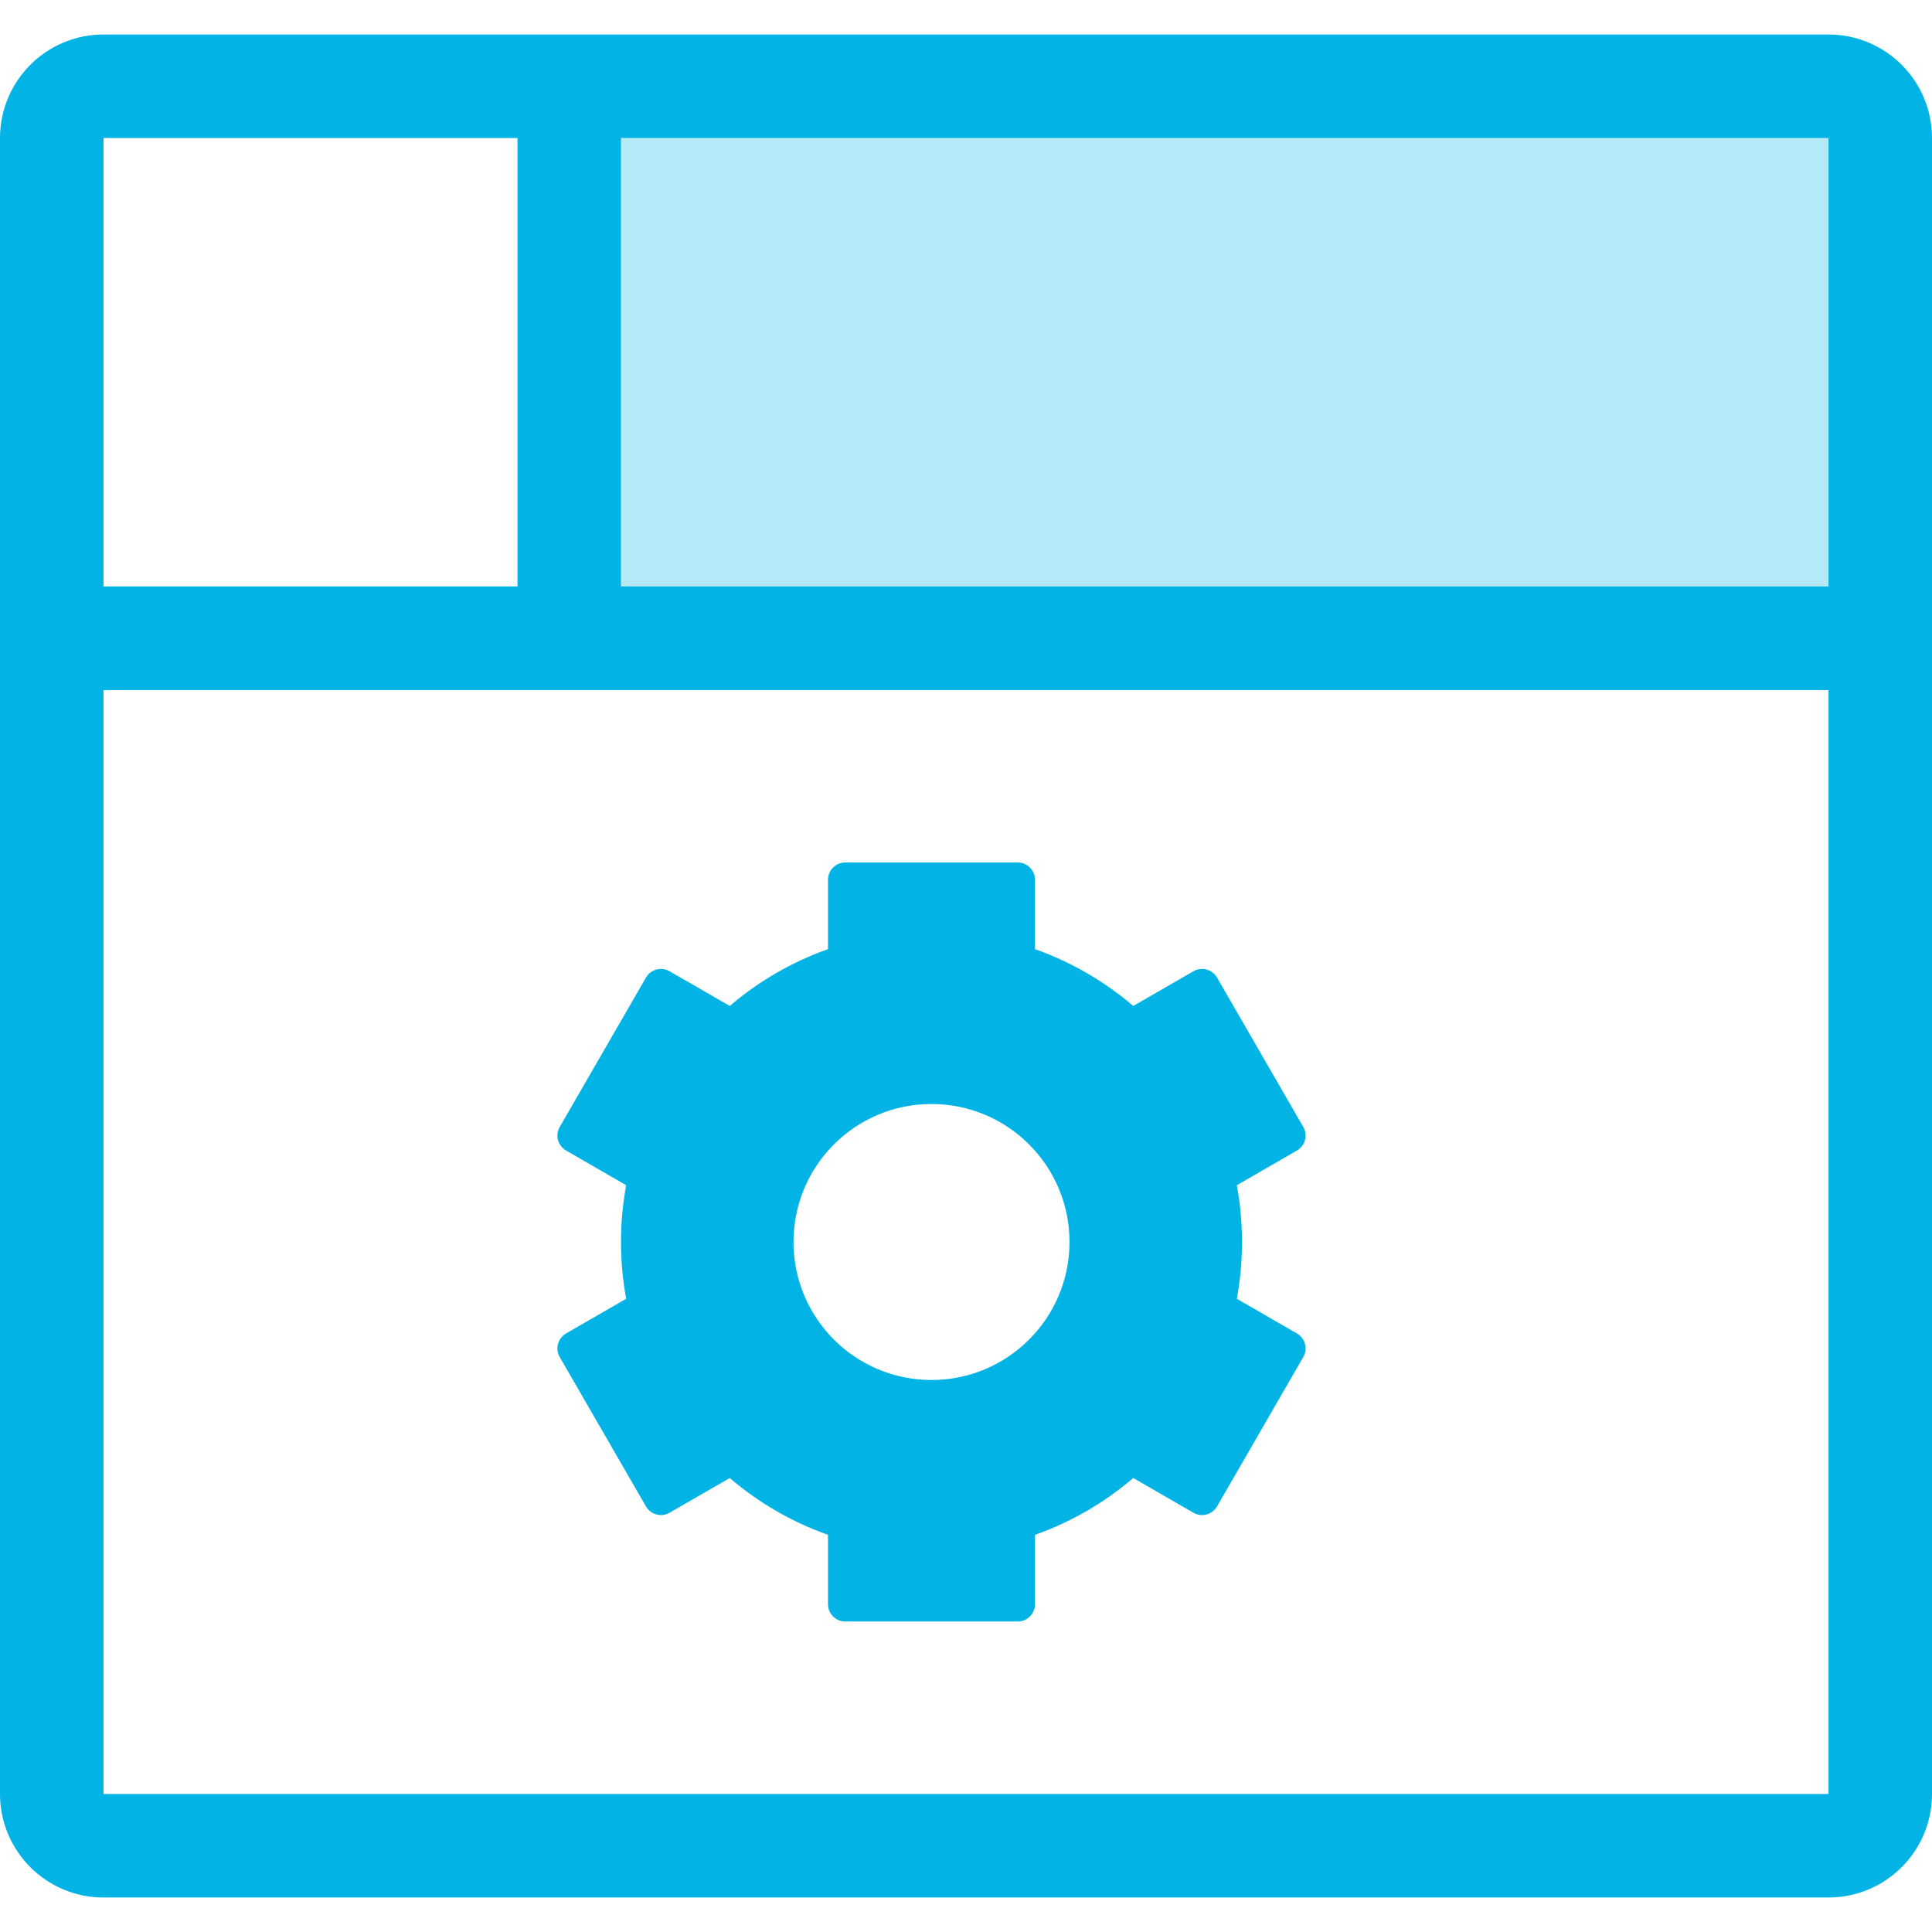
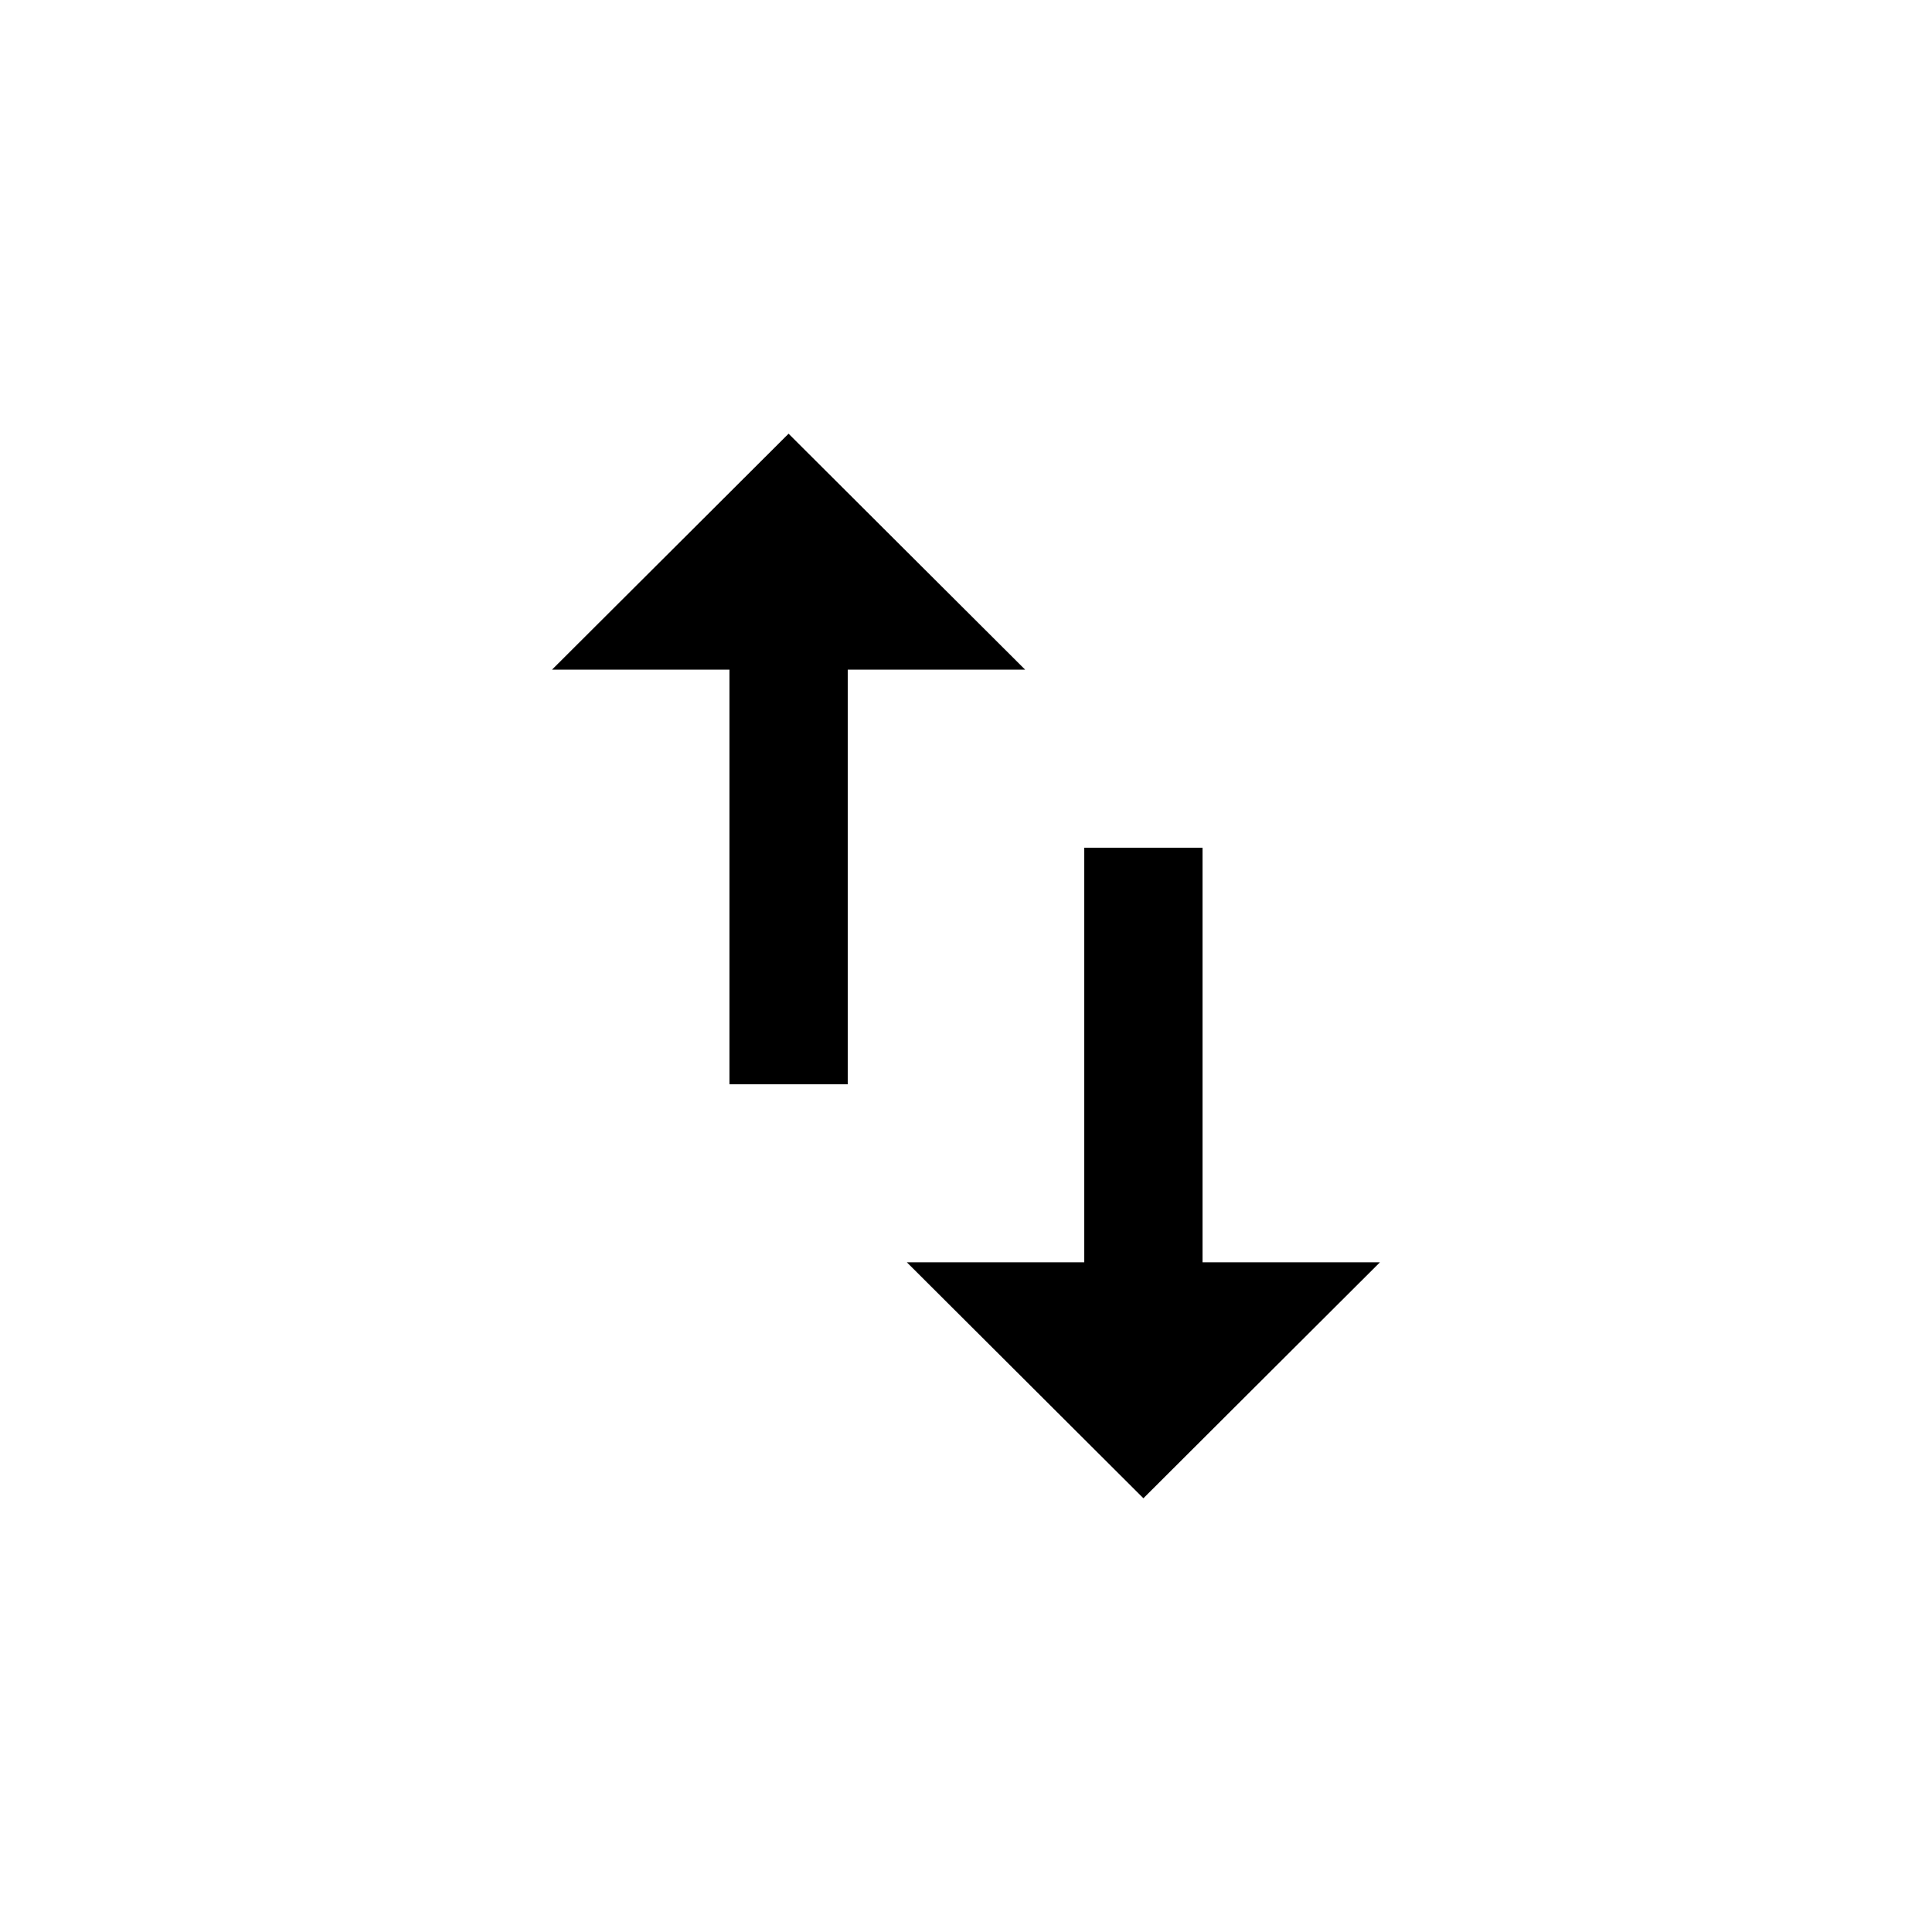
- <svg xmlns="http://www.w3.org/2000/svg" width="56px" height="56px" viewBox="0 0 56 56" version="1.1">
-   <g id="features01" stroke="none" stroke-width="1" fill="none" fill-rule="evenodd">
-     <g id="icon" transform="translate(0, 1)">
-       <path d="M1.5,17.5 L54.5,17.5 L54.5,3 C54.5,2.172 53.828,1.5 53,1.5 L3,1.5 C2.172,1.5 1.5,2.172 1.5,3 L1.5,17.5 Z" id="path" stroke="#02B4E5" stroke-width="3" />
-       <path d="M1.5,17.5 L1.5,51 C1.5,51.828 2.172,52.5 3,52.5 L53,52.5 C53.828,52.5 54.5,51.828 54.5,51 L54.5,17.5 L1.5,17.5 Z" id="path" stroke="#02B4E5" stroke-width="3" />
-       <path d="M29.5,24 C29.776,24 30,24.224 30,24.5 L30,26.512 C31.053,26.884 32.016,27.447 32.848,28.158 L34.593,27.152 C34.832,27.014 35.138,27.096 35.276,27.335 L37.776,31.665 C37.914,31.904 37.832,32.21 37.593,32.348 L35.85,33.355 C35.949,33.888 36,34.438 36,35 C36,35.562 35.949,36.112 35.85,36.645 L37.593,37.652 C37.832,37.79 37.914,38.096 37.776,38.335 L35.276,42.665 C35.138,42.904 34.832,42.986 34.593,42.848 L32.848,41.841 C32.016,42.553 31.053,43.116 30,43.488 L30,45.5 C30,45.776 29.776,46 29.5,46 L24.5,46 C24.224,46 24,45.776 24,45.5 L24,43.488 C22.947,43.116 21.984,42.553 21.152,41.842 L19.407,42.848 C19.168,42.986 18.862,42.904 18.724,42.665 L16.224,38.335 C16.086,38.096 16.168,37.79 16.407,37.652 L18.15,36.645 C18.051,36.112 18,35.562 18,35 C18,34.438 18.051,33.888 18.15,33.355 L16.407,32.348 C16.168,32.21 16.086,31.904 16.224,31.665 L18.724,27.335 C18.862,27.096 19.168,27.014 19.407,27.152 L21.152,28.158 C21.984,27.447 22.947,26.884 24,26.512 L24,24.5 C24,24.224 24.224,24 24.5,24 L29.5,24 Z M27,31 C24.791,31 23,32.791 23,35 C23,37.209 24.791,39 27,39 C29.209,39 31,37.209 31,35 C31,32.791 29.209,31 27,31 Z" id="path" fill="#02B4E5" />
-       <rect id="path" fill="#02B4E5" opacity="0.3" x="18" y="3" width="35" height="13" />
-       <rect id="path" fill="#02B4E5" x="15" y="2" width="3" height="16" />
-     </g>
-   </g>
+ <svg xmlns="http://www.w3.org/2000/svg" id="svg3676" version="1.1" viewBox="0 0 56 56" height="56" width="56">
+   <defs id="defs3680" />
+   <path style="stroke-width:1.714" id="path3672" d="M 22.857,12.571 16,19.411 h 5.143 v 12.017 h 3.429 V 19.411 h 5.143 z m 12,24.017 V 24.571 h -3.429 v 12.017 h -5.143 l 6.857,6.84 6.857,-6.84 z" />
+   <path id="path3674" fill="none" d="M 0,0 H 24 V 24 H 0 Z" />
</svg>
